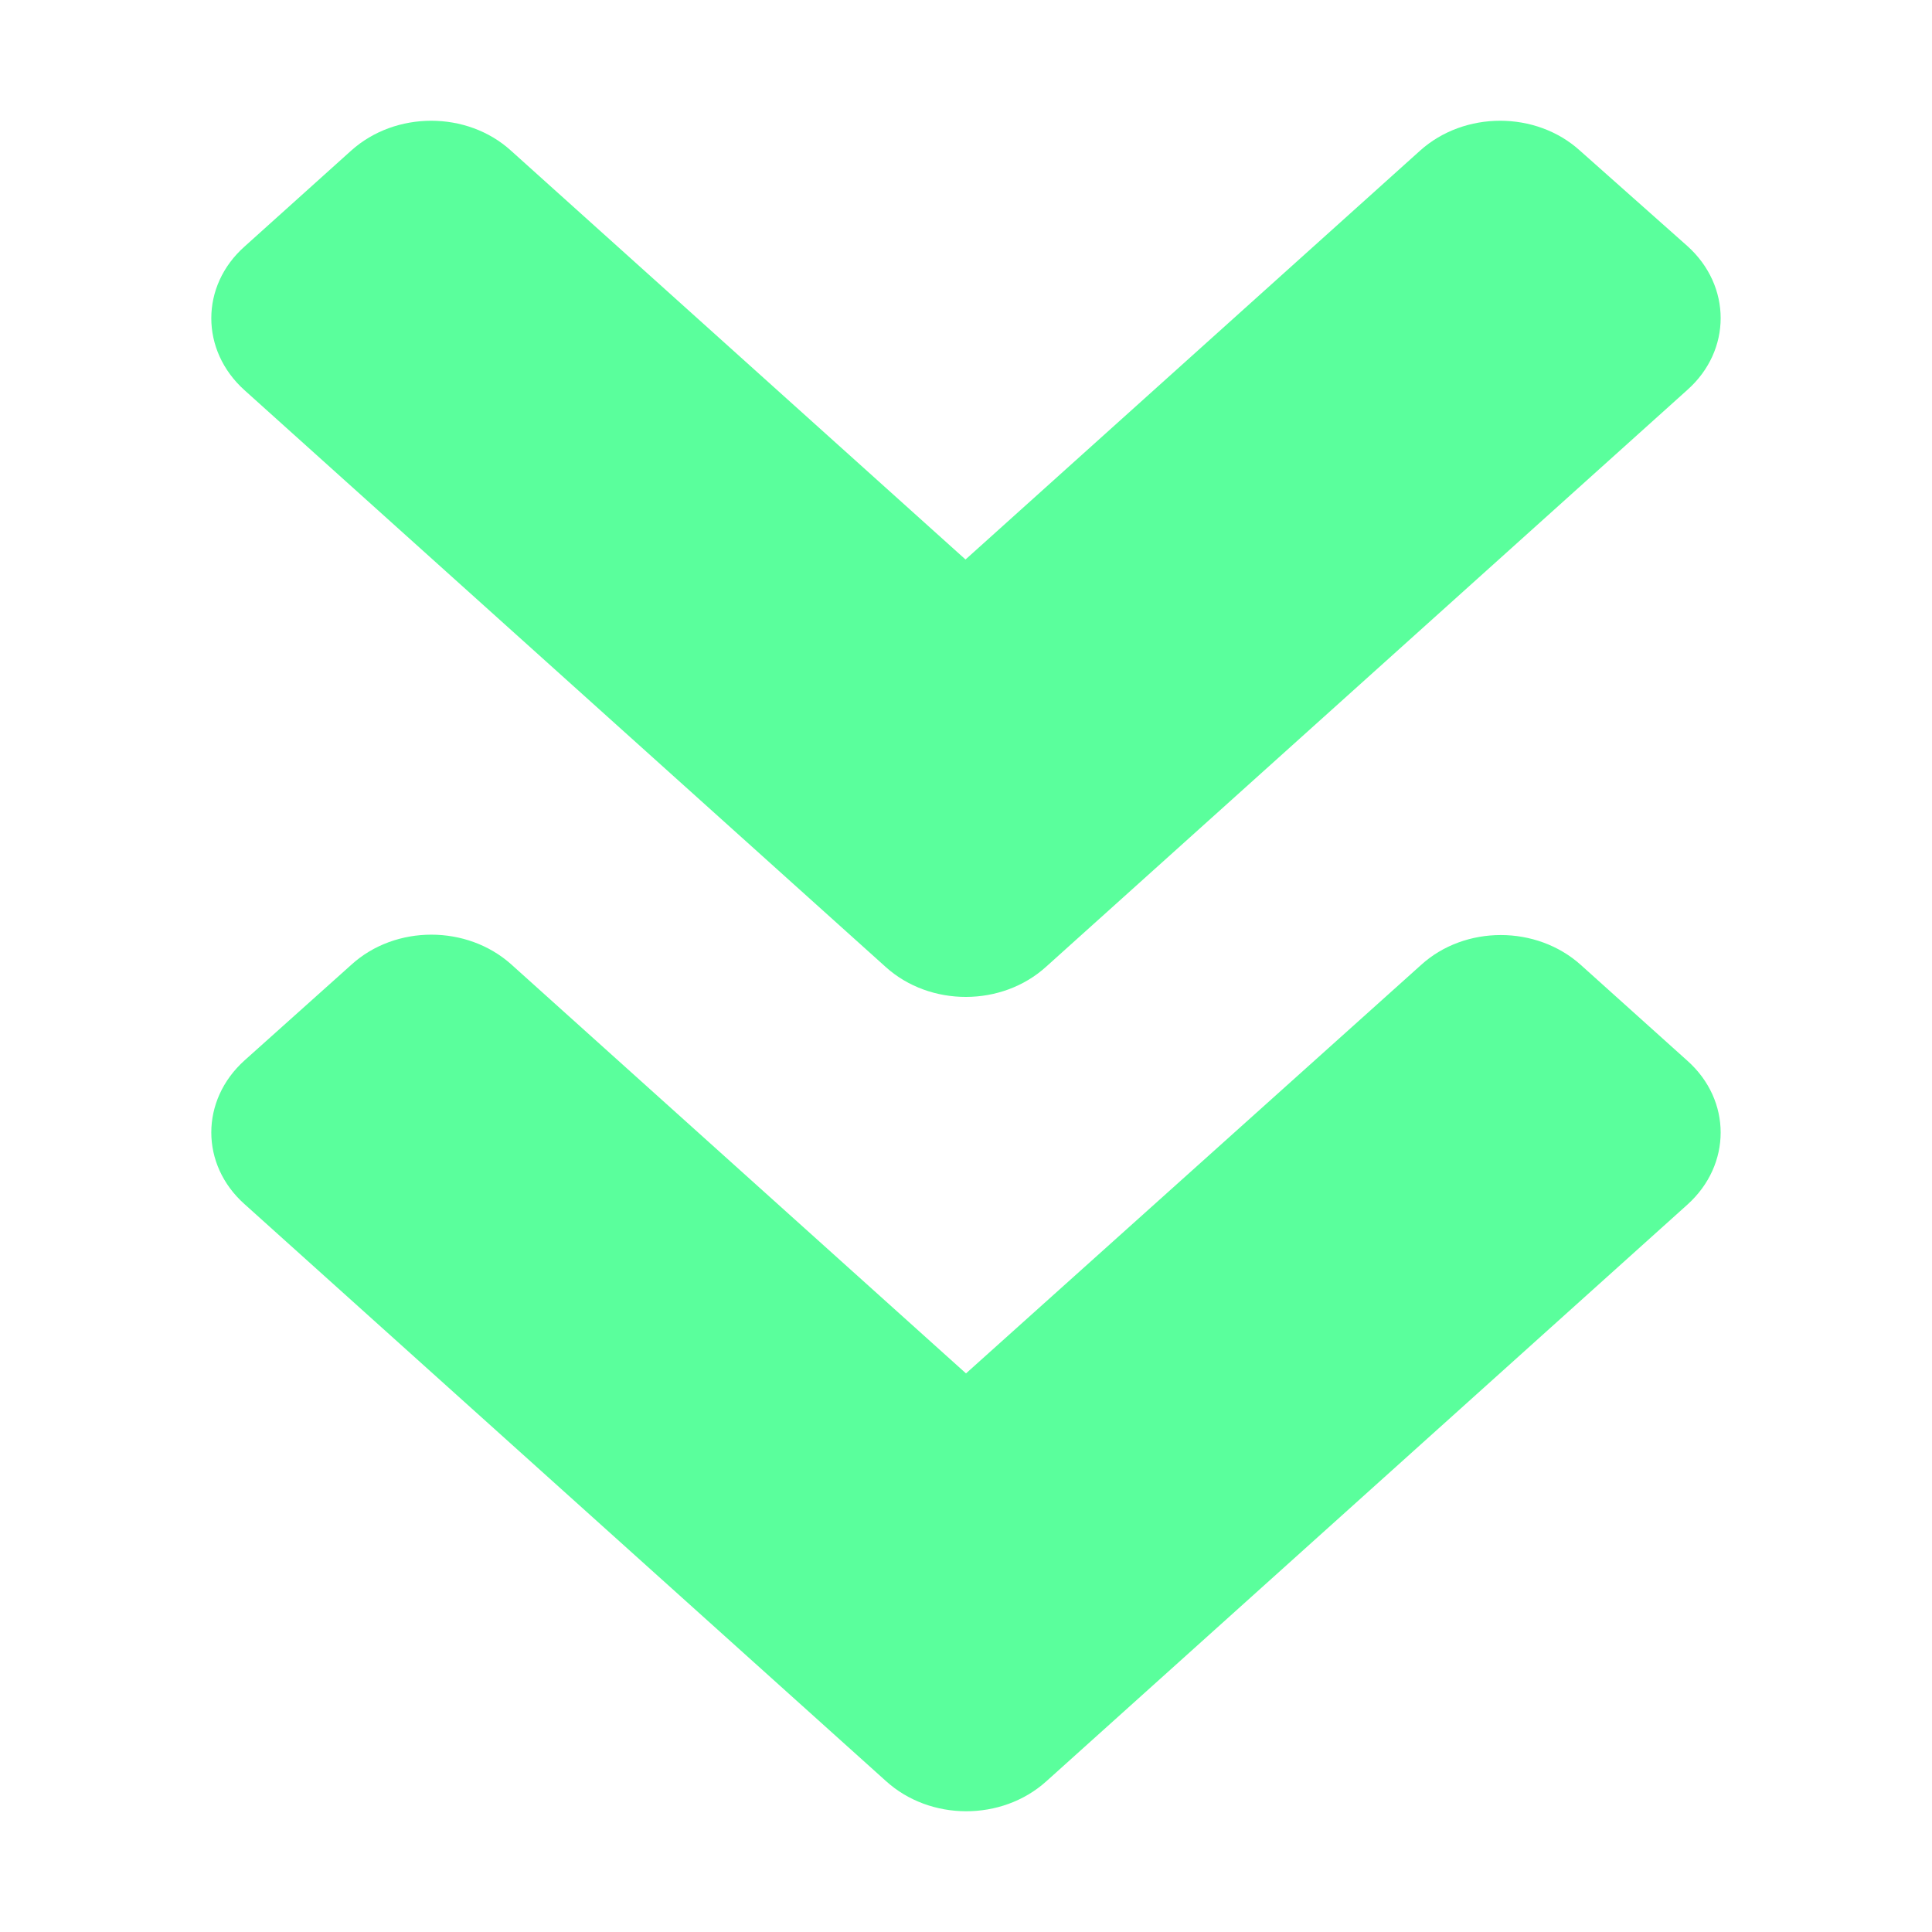
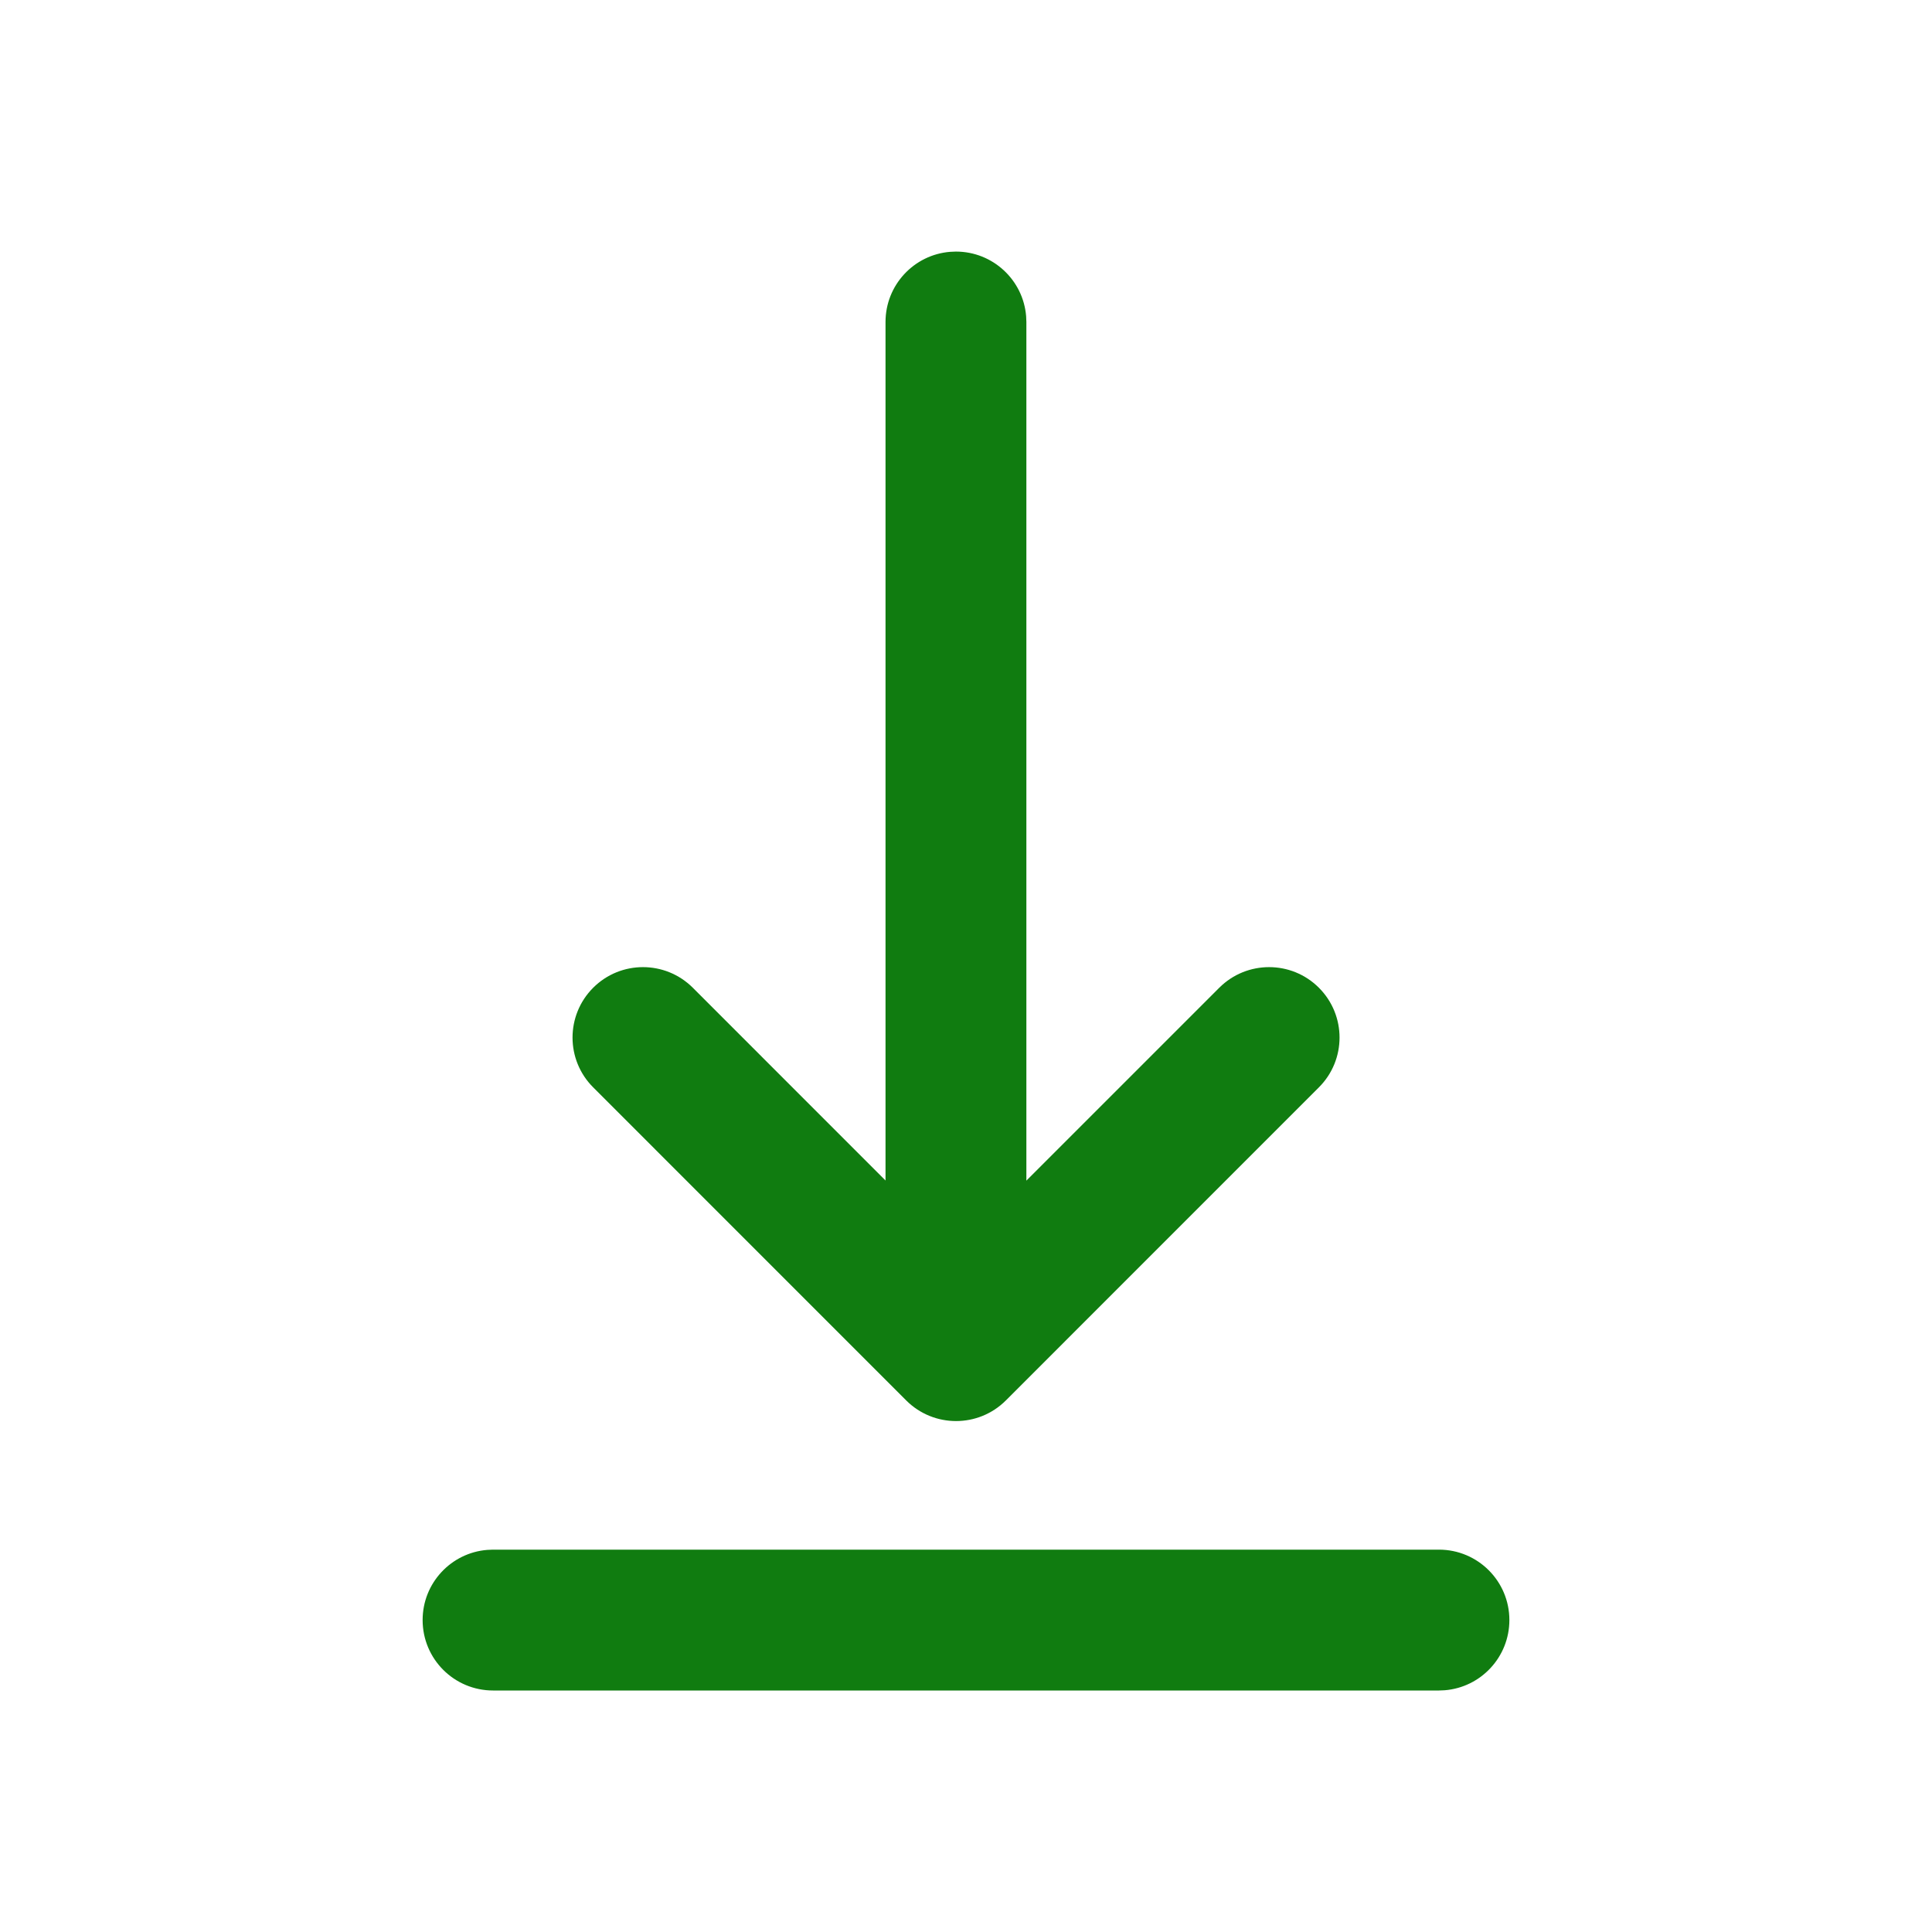
<svg xmlns="http://www.w3.org/2000/svg" width="32" height="32" viewBox="0 0 32 32" fill="none">
-   <path d="M14.672 16.018L4.051 6.464C3.316 5.804 3.316 4.736 4.051 4.083L5.816 2.495C6.55 1.835 7.737 1.835 8.463 2.495L15.992 9.267L23.521 2.495C24.255 1.835 25.442 1.835 26.169 2.495L27.949 4.076C28.683 4.736 28.683 5.804 27.949 6.457L17.328 16.011C16.594 16.678 15.406 16.678 14.672 16.018V16.018ZM17.328 29.506L27.949 19.952C28.683 19.291 28.683 18.224 27.949 17.57L26.184 15.983C25.45 15.322 24.263 15.322 23.537 15.983L16 22.748L8.471 15.976C7.737 15.316 6.55 15.316 5.823 15.976L4.051 17.563C3.316 18.224 3.316 19.291 4.051 19.945L14.672 29.498C15.406 30.166 16.594 30.166 17.328 29.506V29.506Z" fill="#5AFF9C" />
+   <path d="M8.167 25.667H23.833C24.478 25.667 25 26.189 25 26.833C25 27.445 24.529 27.948 23.929 27.996L23.833 28H8.167C7.522 28 7 27.478 7 26.833C7 26.221 7.471 25.719 8.071 25.671L8.167 25.667H23.833H8.167ZM15.738 4.171L15.833 4.167C16.445 4.167 16.948 4.638 16.996 5.238L17 5.333V19.555L20.195 16.36C20.651 15.905 21.39 15.905 21.845 16.36C22.301 16.816 22.301 17.555 21.845 18.01L16.66 23.196C16.204 23.651 15.466 23.651 15.01 23.196L9.825 18.01C9.369 17.555 9.369 16.816 9.825 16.36C10.28 15.905 11.019 15.905 11.475 16.36L14.667 19.553V5.333C14.667 4.721 15.138 4.219 15.738 4.171L15.833 4.167L15.738 4.171Z" fill="#107c10" />
</svg>
